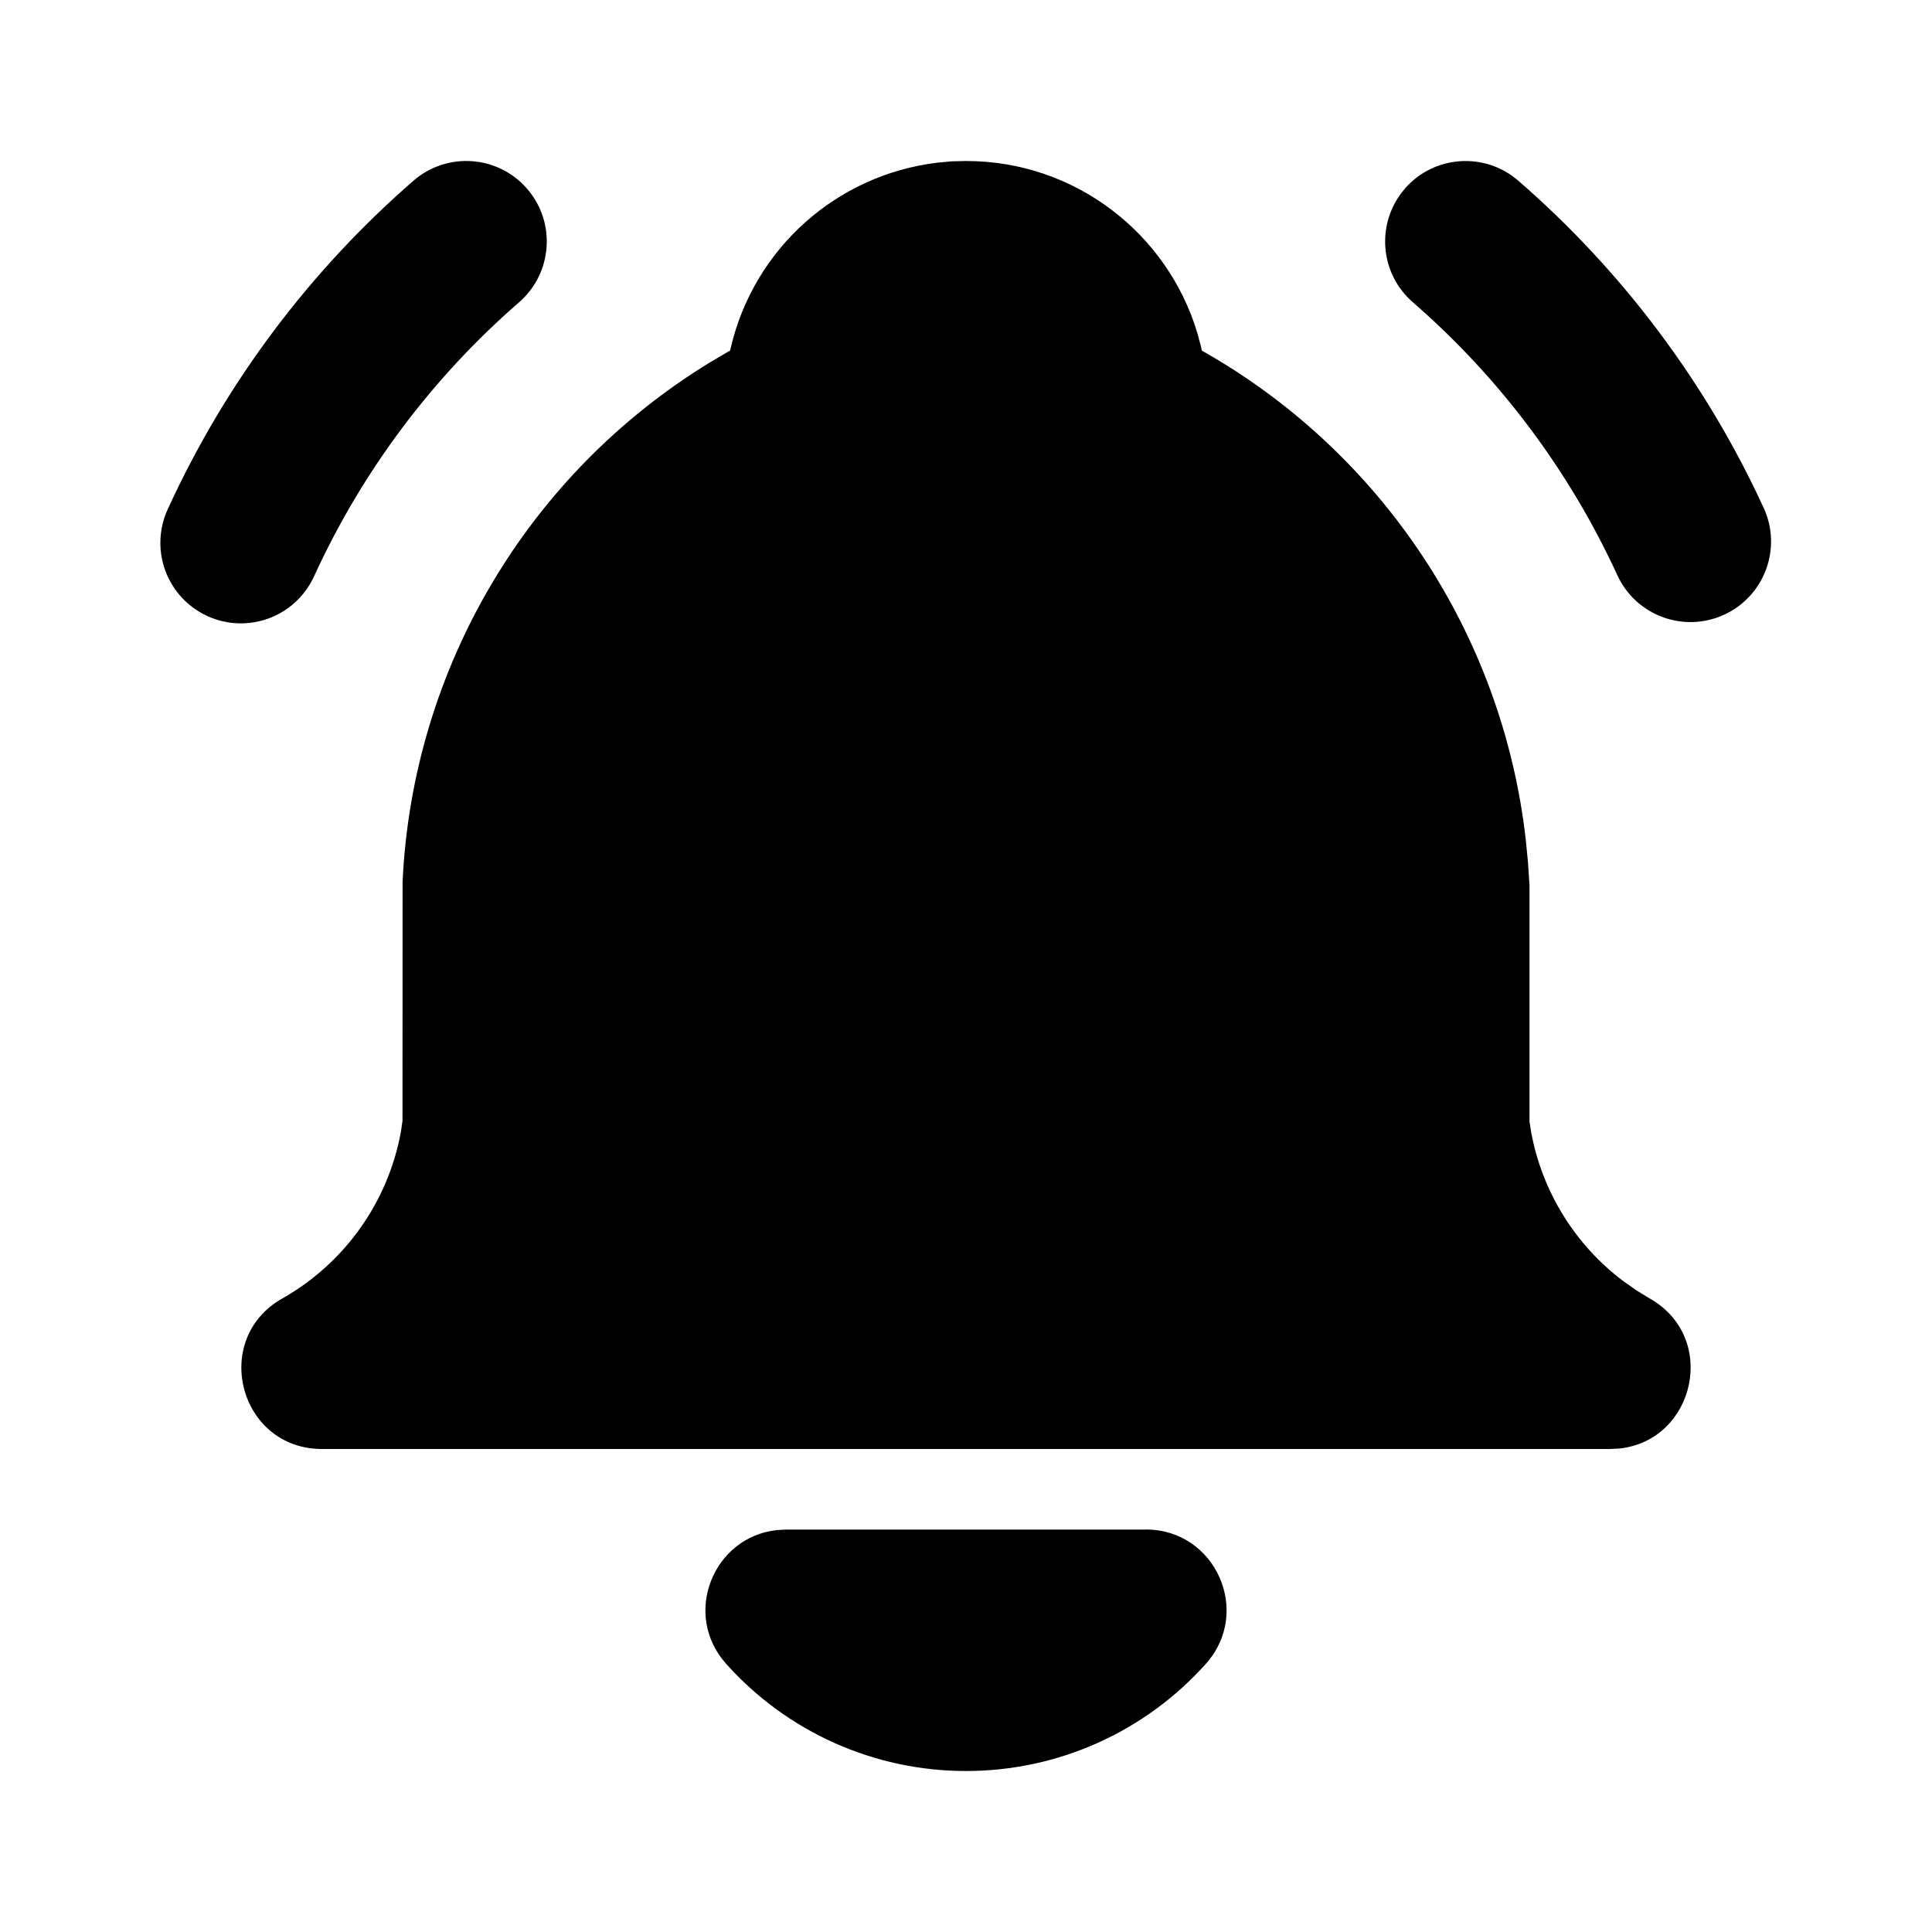
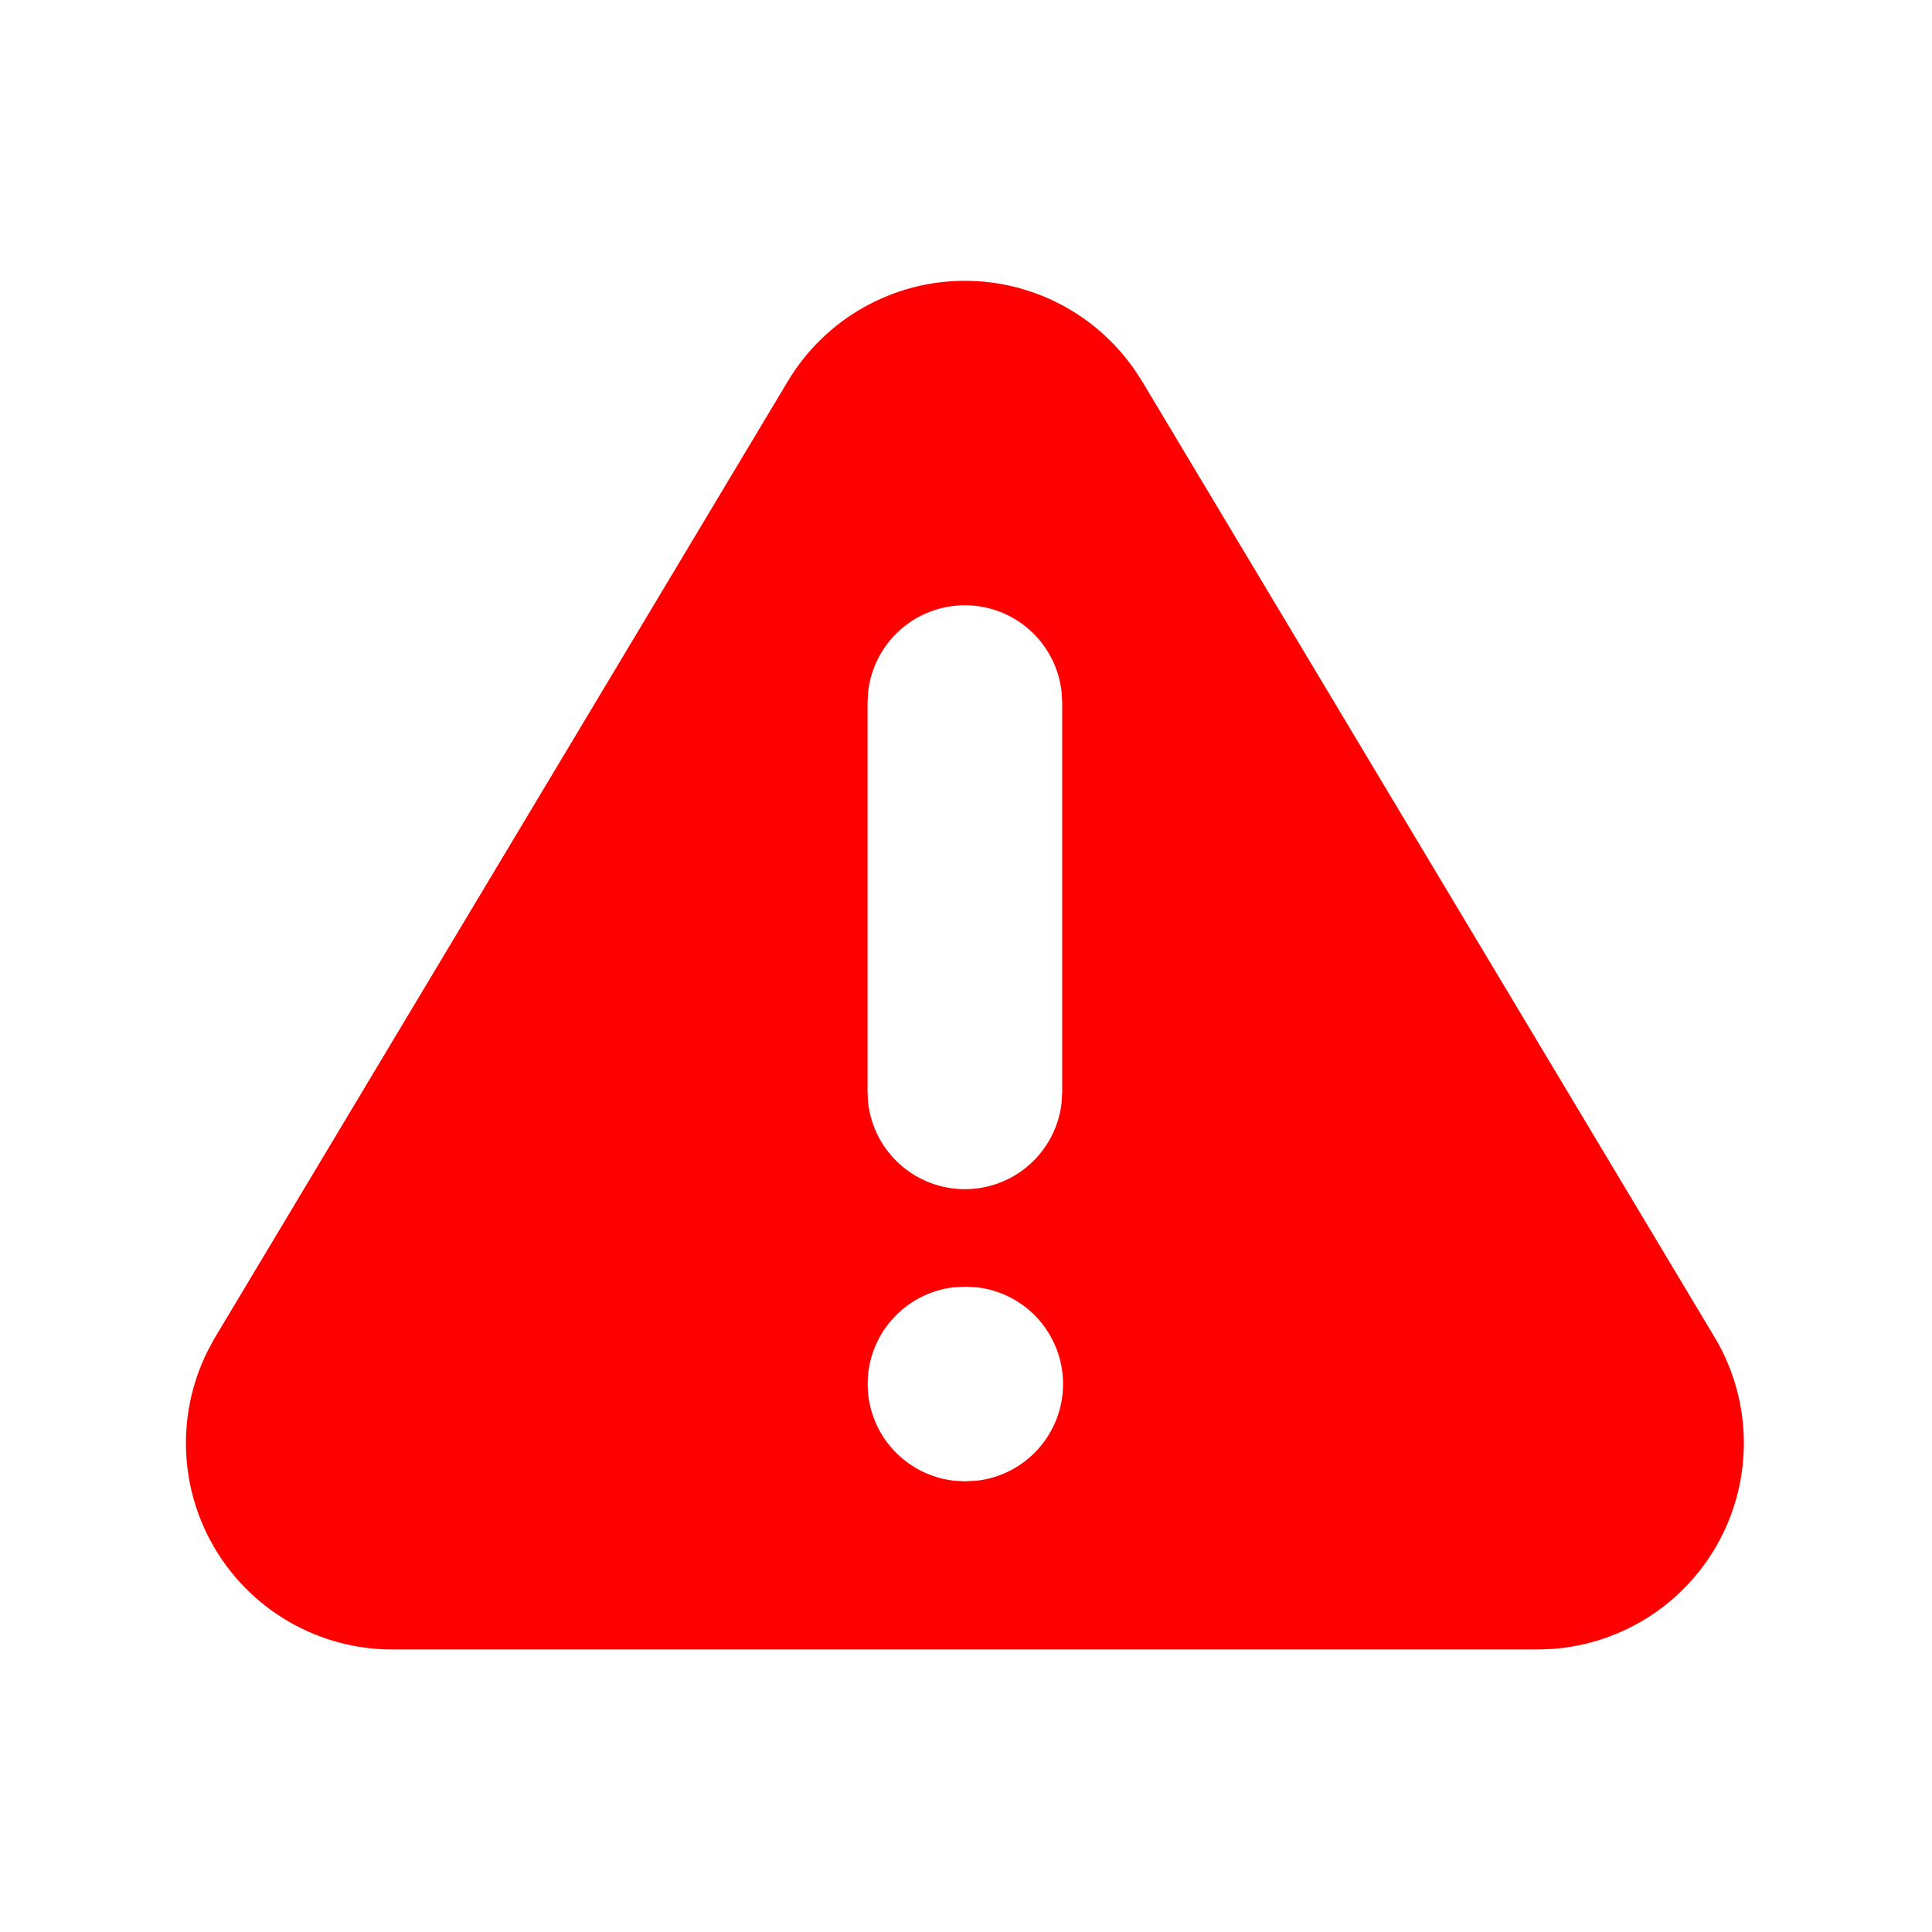
- <svg xmlns="http://www.w3.org/2000/svg" width="24" height="24" viewBox="0 0 24 24" fill="#000000">
-   <path d="M17.451 2.344a1 1 0 0 1 1.41 -.099a12.05 12.05 0 0 1 3.048 4.064a1 1 0 1 1 -1.818 .836a10.05 10.05 0 0 0 -2.54 -3.39a1 1 0 0 1 -.1 -1.41z" />
-   <path d="M5.136 2.245a1 1 0 0 1 1.312 1.51a10.05 10.05 0 0 0 -2.54 3.39a1 1 0 1 1 -1.817 -.835a12.05 12.05 0 0 1 3.045 -4.065z" />
-   <path d="M14.235 19c.865 0 1.322 1.024 .745 1.668a3.992 3.992 0 0 1 -2.98 1.332a3.992 3.992 0 0 1 -2.98 -1.332c-.552 -.616 -.158 -1.579 .634 -1.661l.11 -.006h4.471z" />
-   <path d="M12 2c1.358 0 2.506 .903 2.875 2.141l.046 .171l.008 .043a8.013 8.013 0 0 1 4.024 6.069l.028 .287l.019 .289v2.931l.021 .136a3 3 0 0 0 1.143 1.847l.167 .117l.162 .099c.86 .487 .56 1.766 -.377 1.864l-.116 .006h-16c-1.028 0 -1.387 -1.364 -.493 -1.87a3 3 0 0 0 1.472 -2.063l.021 -.143l.001 -2.970a8 8 0 0 1 3.821 -6.454l.248 -.146l.01 -.043a3.003 3.003 0 0 1 2.562 -2.290l.182 -.017l.176 -.004z" />
+ <svg xmlns="http://www.w3.org/2000/svg" width="128" height="128" viewBox="64 64 128 128" fill="none">
+   <path d="M127.926 82.605C132.407 82.605 136.583 84.796 139.14 88.455L139.633 89.206L177.703 152.773C178.86 154.777 179.49 157.041 179.533 159.355C179.576 161.668 179.031 163.955 177.949 166C176.868 168.046 175.285 169.783 173.349 171.05C171.412 172.317 169.186 173.072 166.879 173.244L165.964 173.281H89.837C87.527 173.255 85.261 172.645 83.252 171.506C81.242 170.367 79.553 168.738 78.343 166.77C77.133 164.802 76.442 162.56 76.334 160.253C76.225 157.945 76.703 155.648 77.722 153.575L78.187 152.707L116.239 89.187C117.457 87.178 119.172 85.517 121.22 84.364C123.267 83.211 125.577 82.605 127.926 82.605ZM127.989 149.244L127.17 149.289C125.603 149.475 124.158 150.23 123.11 151.41C122.062 152.591 121.483 154.114 121.483 155.693C121.483 157.271 122.062 158.795 123.11 159.975C124.158 161.156 125.603 161.91 127.17 162.097L127.925 162.142L128.744 162.097C130.311 161.91 131.756 161.156 132.804 159.975C133.852 158.795 134.431 157.271 134.431 155.693C134.431 154.114 133.852 152.591 132.804 151.41C131.756 150.23 130.311 149.475 128.744 149.289L127.989 149.244ZM127.925 104.099C126.345 104.1 124.821 104.68 123.64 105.729C122.46 106.779 121.706 108.225 121.521 109.794L121.476 110.549V136.345L121.521 137.1C121.707 138.667 122.462 140.112 123.642 141.16C124.823 142.208 126.346 142.787 127.925 142.787C129.503 142.787 131.027 142.208 132.207 141.16C133.388 140.112 134.143 138.667 134.329 137.1L134.374 136.345V110.549L134.329 109.794C134.144 108.225 133.39 106.779 132.21 105.729C131.029 104.68 129.505 104.1 127.925 104.099Z" fill="#FF0000" />
</svg>
